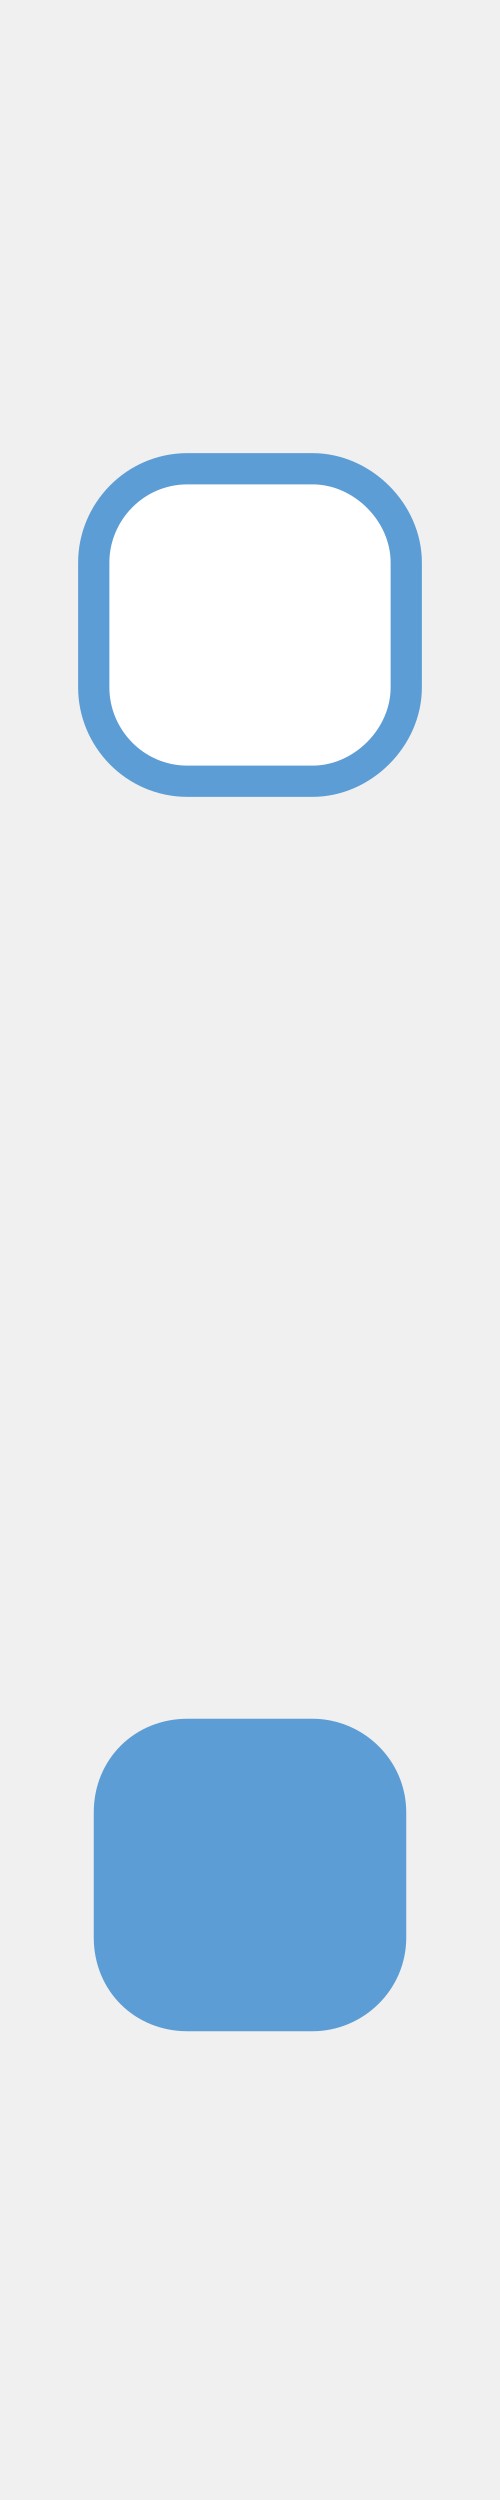
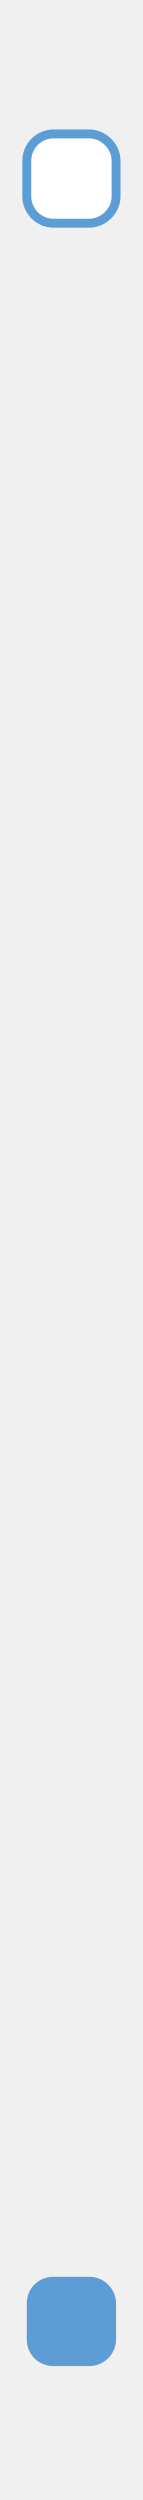
- <svg xmlns="http://www.w3.org/2000/svg" version="1.1" id="Layer_1" x="0px" y="0px" viewBox="0 0 16 80" style="enable-background:new 0 0 16 80;" xml:space="preserve">
+ <svg xmlns="http://www.w3.org/2000/svg" version="1.1" id="Layer_1" x="0px" y="0px" viewBox="0 0 16 280" style="enable-background:new 0 0 16 280;" xml:space="preserve">
  <style type="text/css">
	.st0{fill:#FFFFFF;stroke:#5D9DD5;stroke-miterlimit:10;}
	.st1{fill:#5D9DD5;}
</style>
  <path class="st0" d="M10,25H6c-1.7,0-3-1.4-3-3v-4c0-1.6,1.3-3,3-3h4c1.6,0,3,1.4,3,3v4C13,23.6,11.6,25,10,25z" />
-   <path class="st1" d="M10,65H6c-1.7,0-3-1.3-3-3v-4c0-1.7,1.3-3,3-3h4c1.6,0,3,1.3,3,3v4C13,63.7,11.6,65,10,65z" />
+   <path class="st1" d="M10,265H6c-1.7,0-3-1.3-3-3v-4c0-1.7,1.3-3,3-3h4c1.6,0,3,1.3,3,3v4C13,263.7,11.6,265,10,265z" />
</svg>
